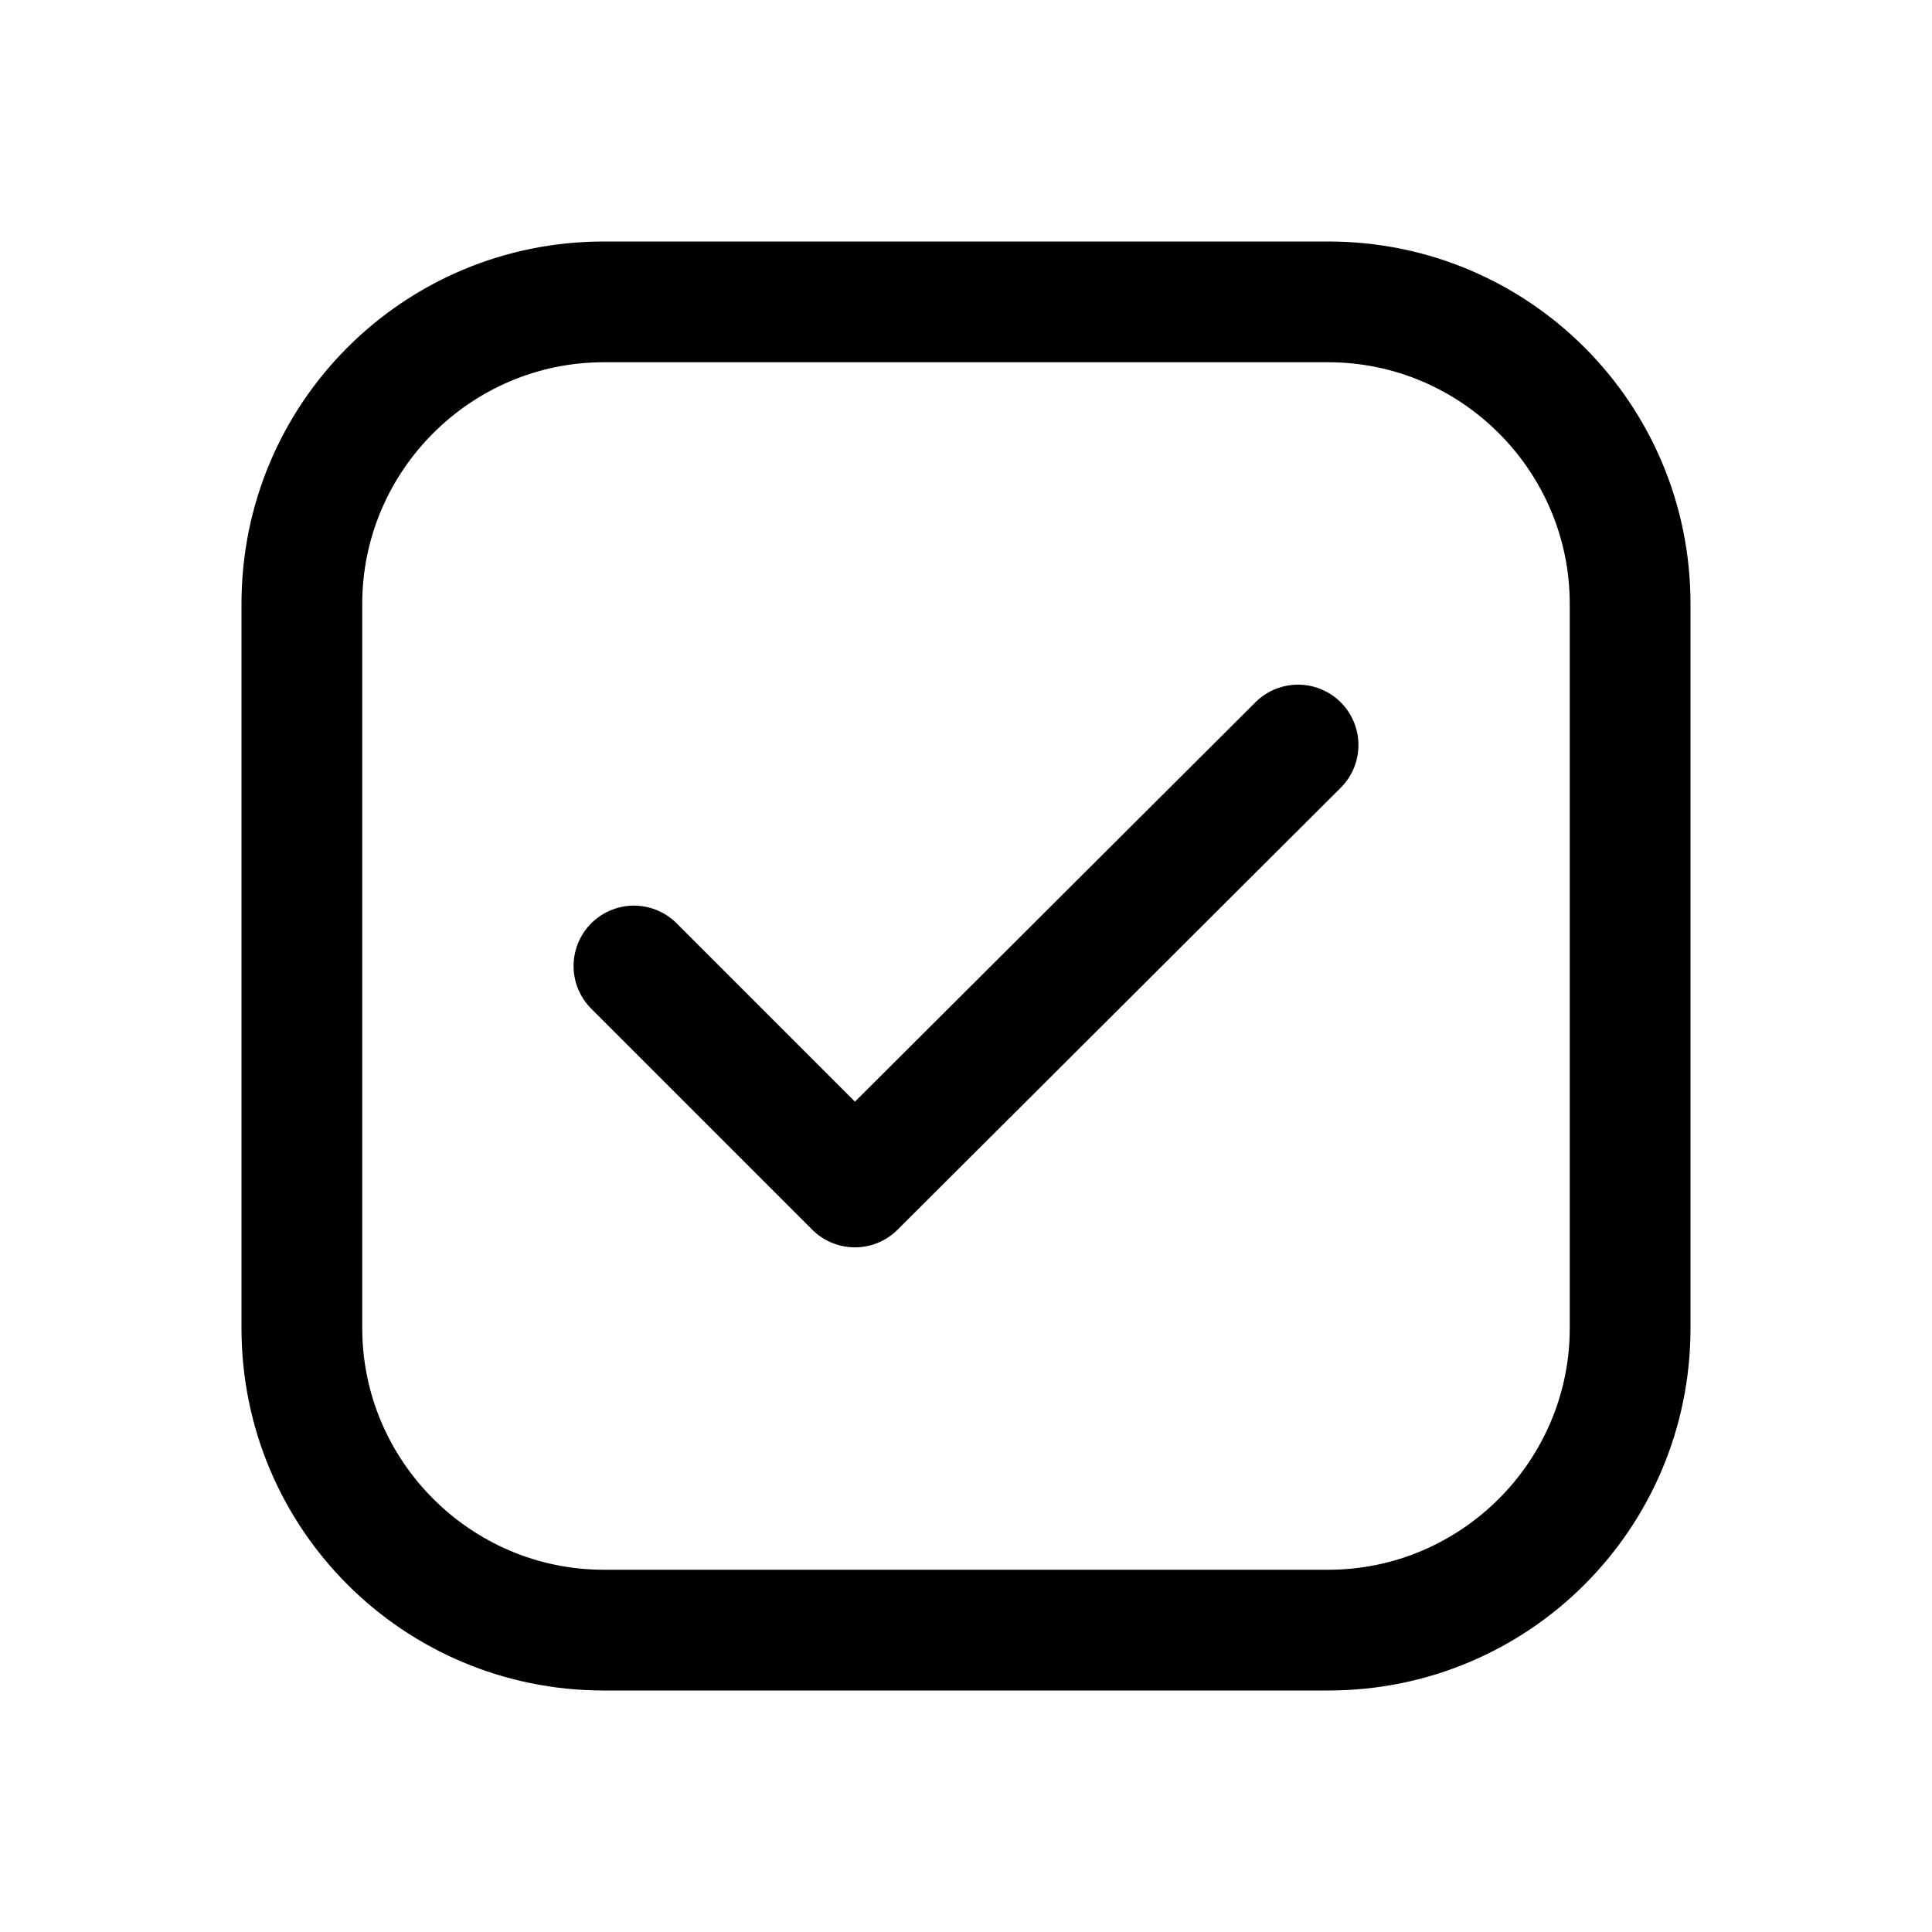
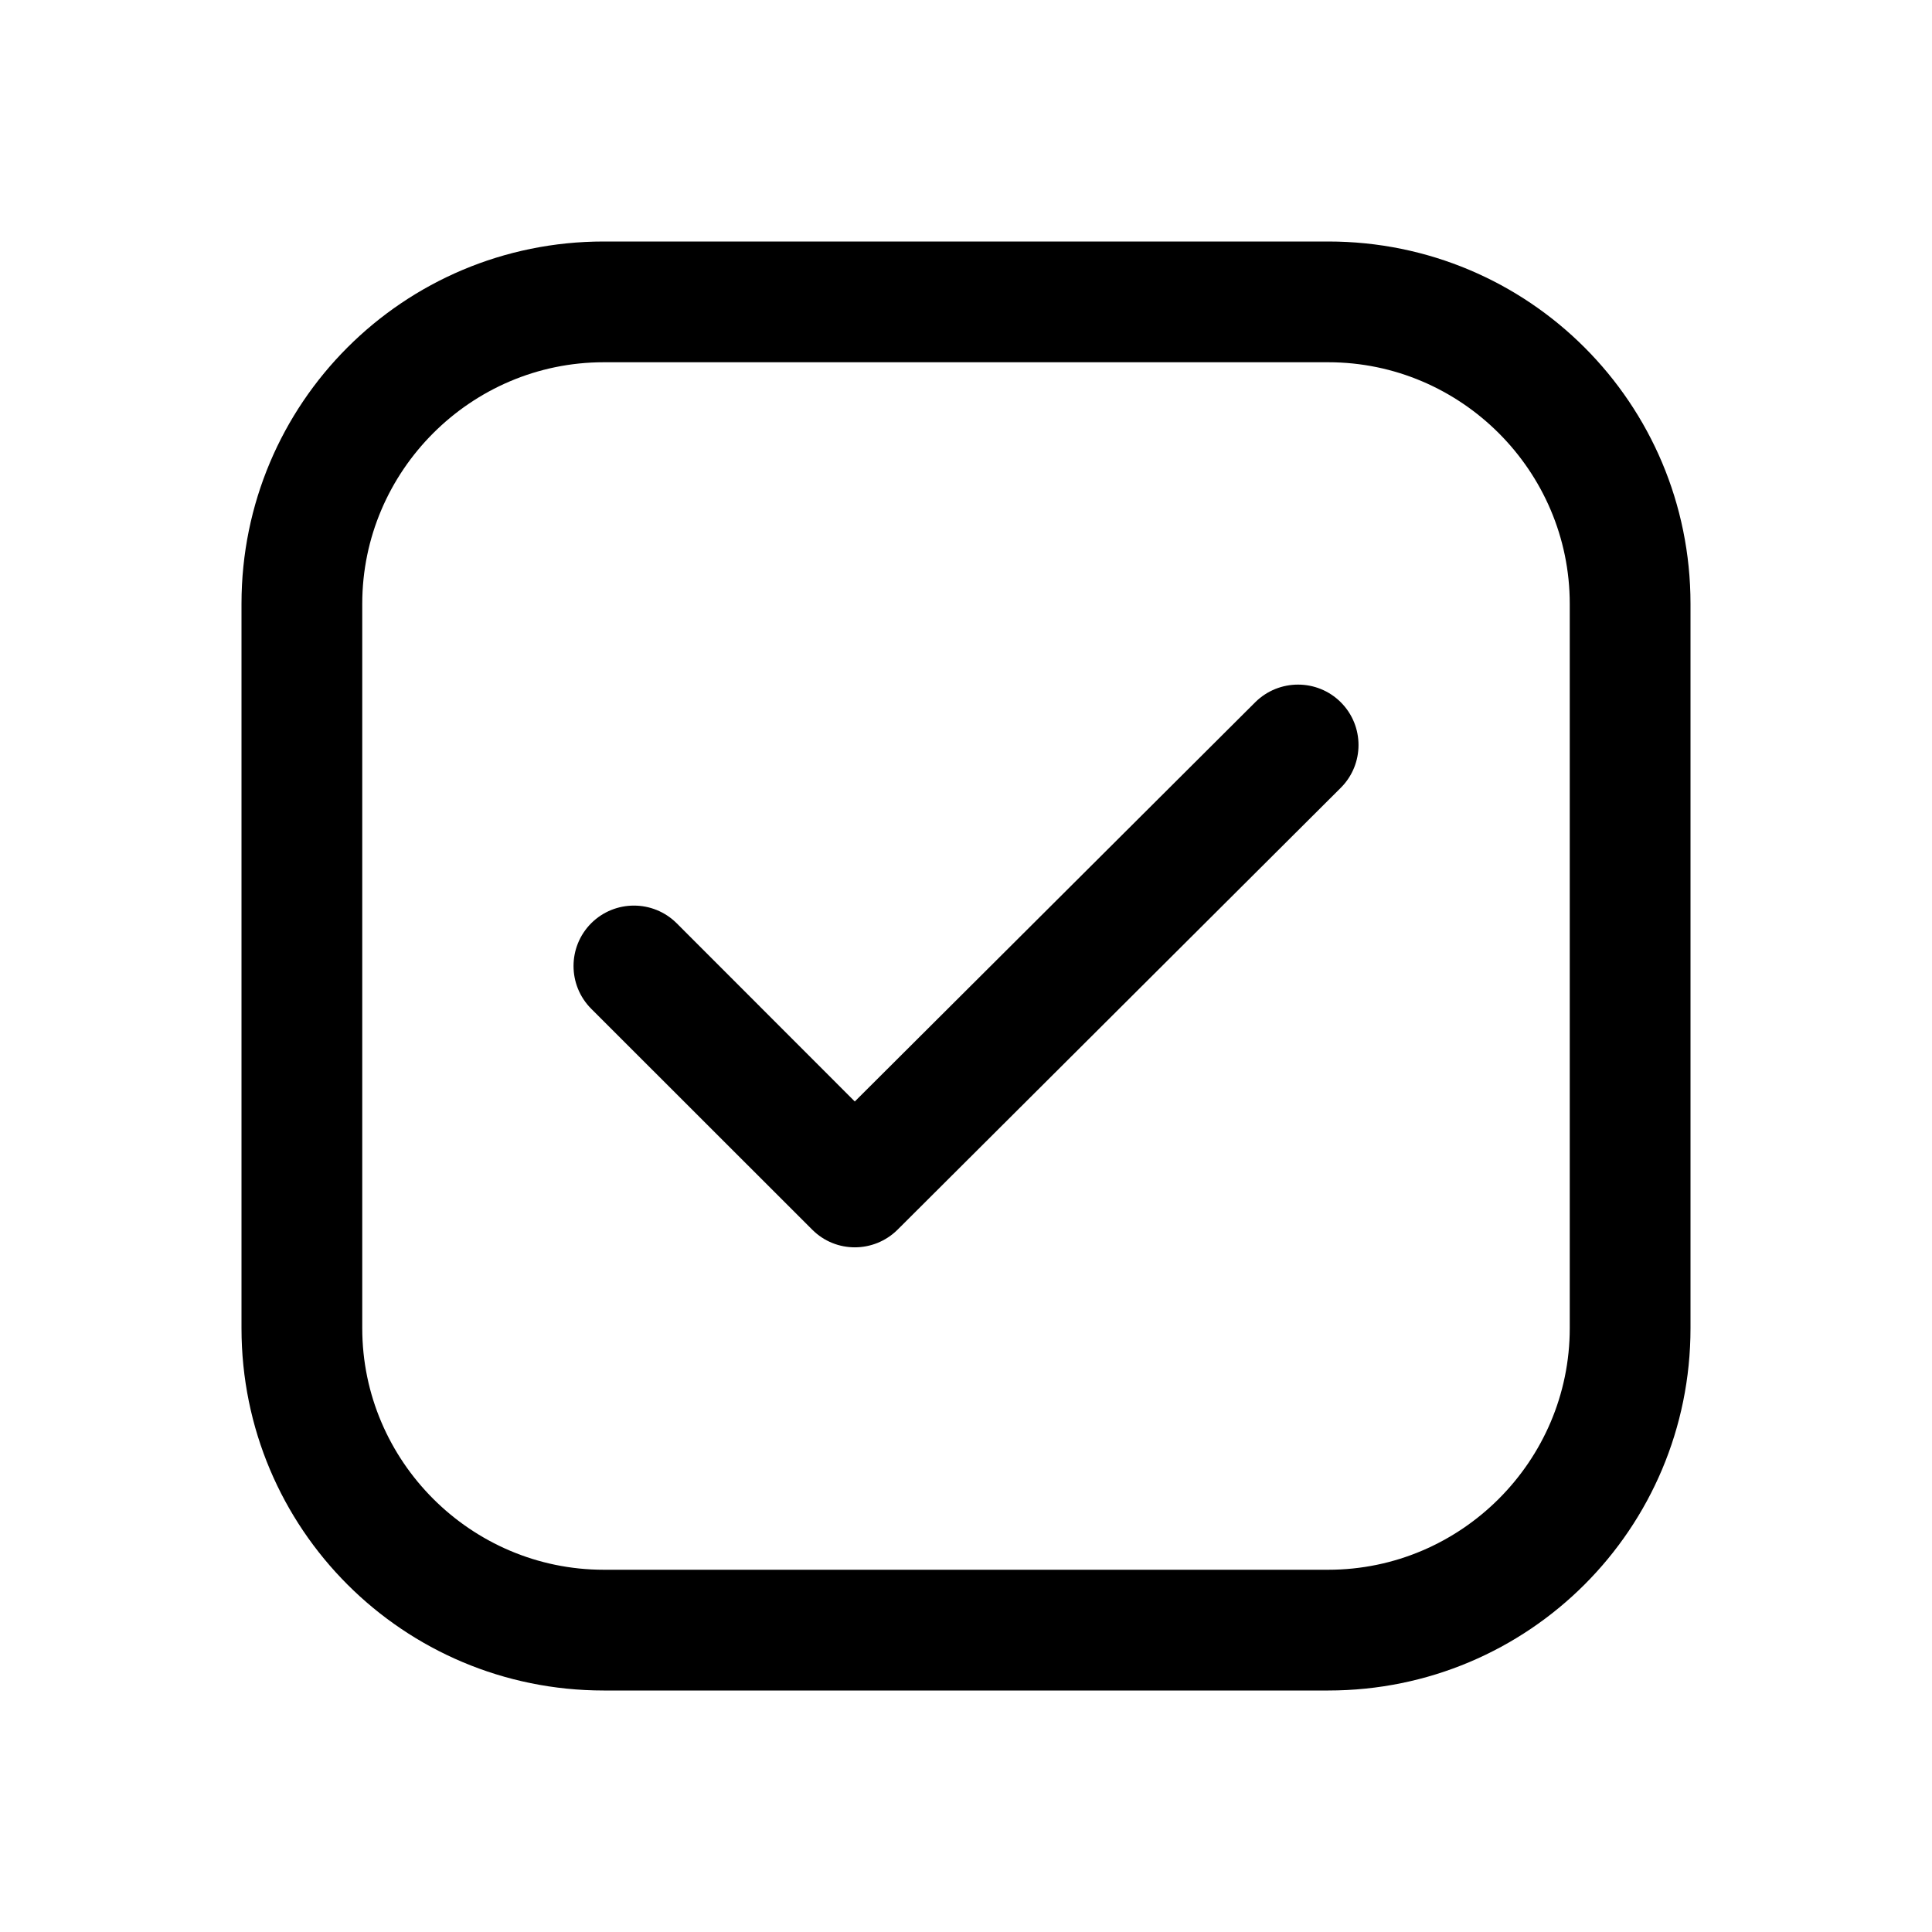
<svg xmlns="http://www.w3.org/2000/svg" width="16" height="16" viewBox="0 0 16 16" fill="none">
-   <path d="M11 3C12.1 3 13 3.9 13 5V11C13 12.1 12.1 13 11 13H5C3.9 13 3 12.1 3 11V5C3 3.9 3.9 3 5 3H11ZM11 2H5C3.34 2 2 3.34 2 5V11C2 12.66 3.34 14 5 14H11C12.66 14 14 12.66 14 11V5C14 3.34 12.66 2 11 2Z" fill="currentColor" />
-   <path d="M5.25 8L7.08 9.83L10.75 6.17" stroke="black" stroke-linecap="round" stroke-linejoin="round" />
+   <path d="M10.396 5.815C10.592 5.621 10.909 5.621 11.104 5.816C11.3 6.012 11.299 6.329 11.104 6.524L7.433 10.184C7.237 10.378 6.922 10.379 6.727 10.184L4.896 8.354C4.701 8.158 4.701 7.842 4.896 7.646C5.092 7.451 5.408 7.451 5.604 7.646L7.079 9.122L10.396 5.815Z" fill="black" />
+   <path fill-rule="evenodd" clip-rule="evenodd" d="M11 2C12.66 2 14 3.34 14 5V11C14 12.66 12.66 14 11 14H5C3.34 14 2 12.66 2 11V5C2 3.34 3.34 2 5 2H11ZM5 3C3.9 3 3 3.9 3 5V11C3 12.1 3.9 13 5 13H11C12.1 13 13 12.1 13 11V5C13 3.9 12.1 3 11 3H5Z" fill="black" />
</svg>
